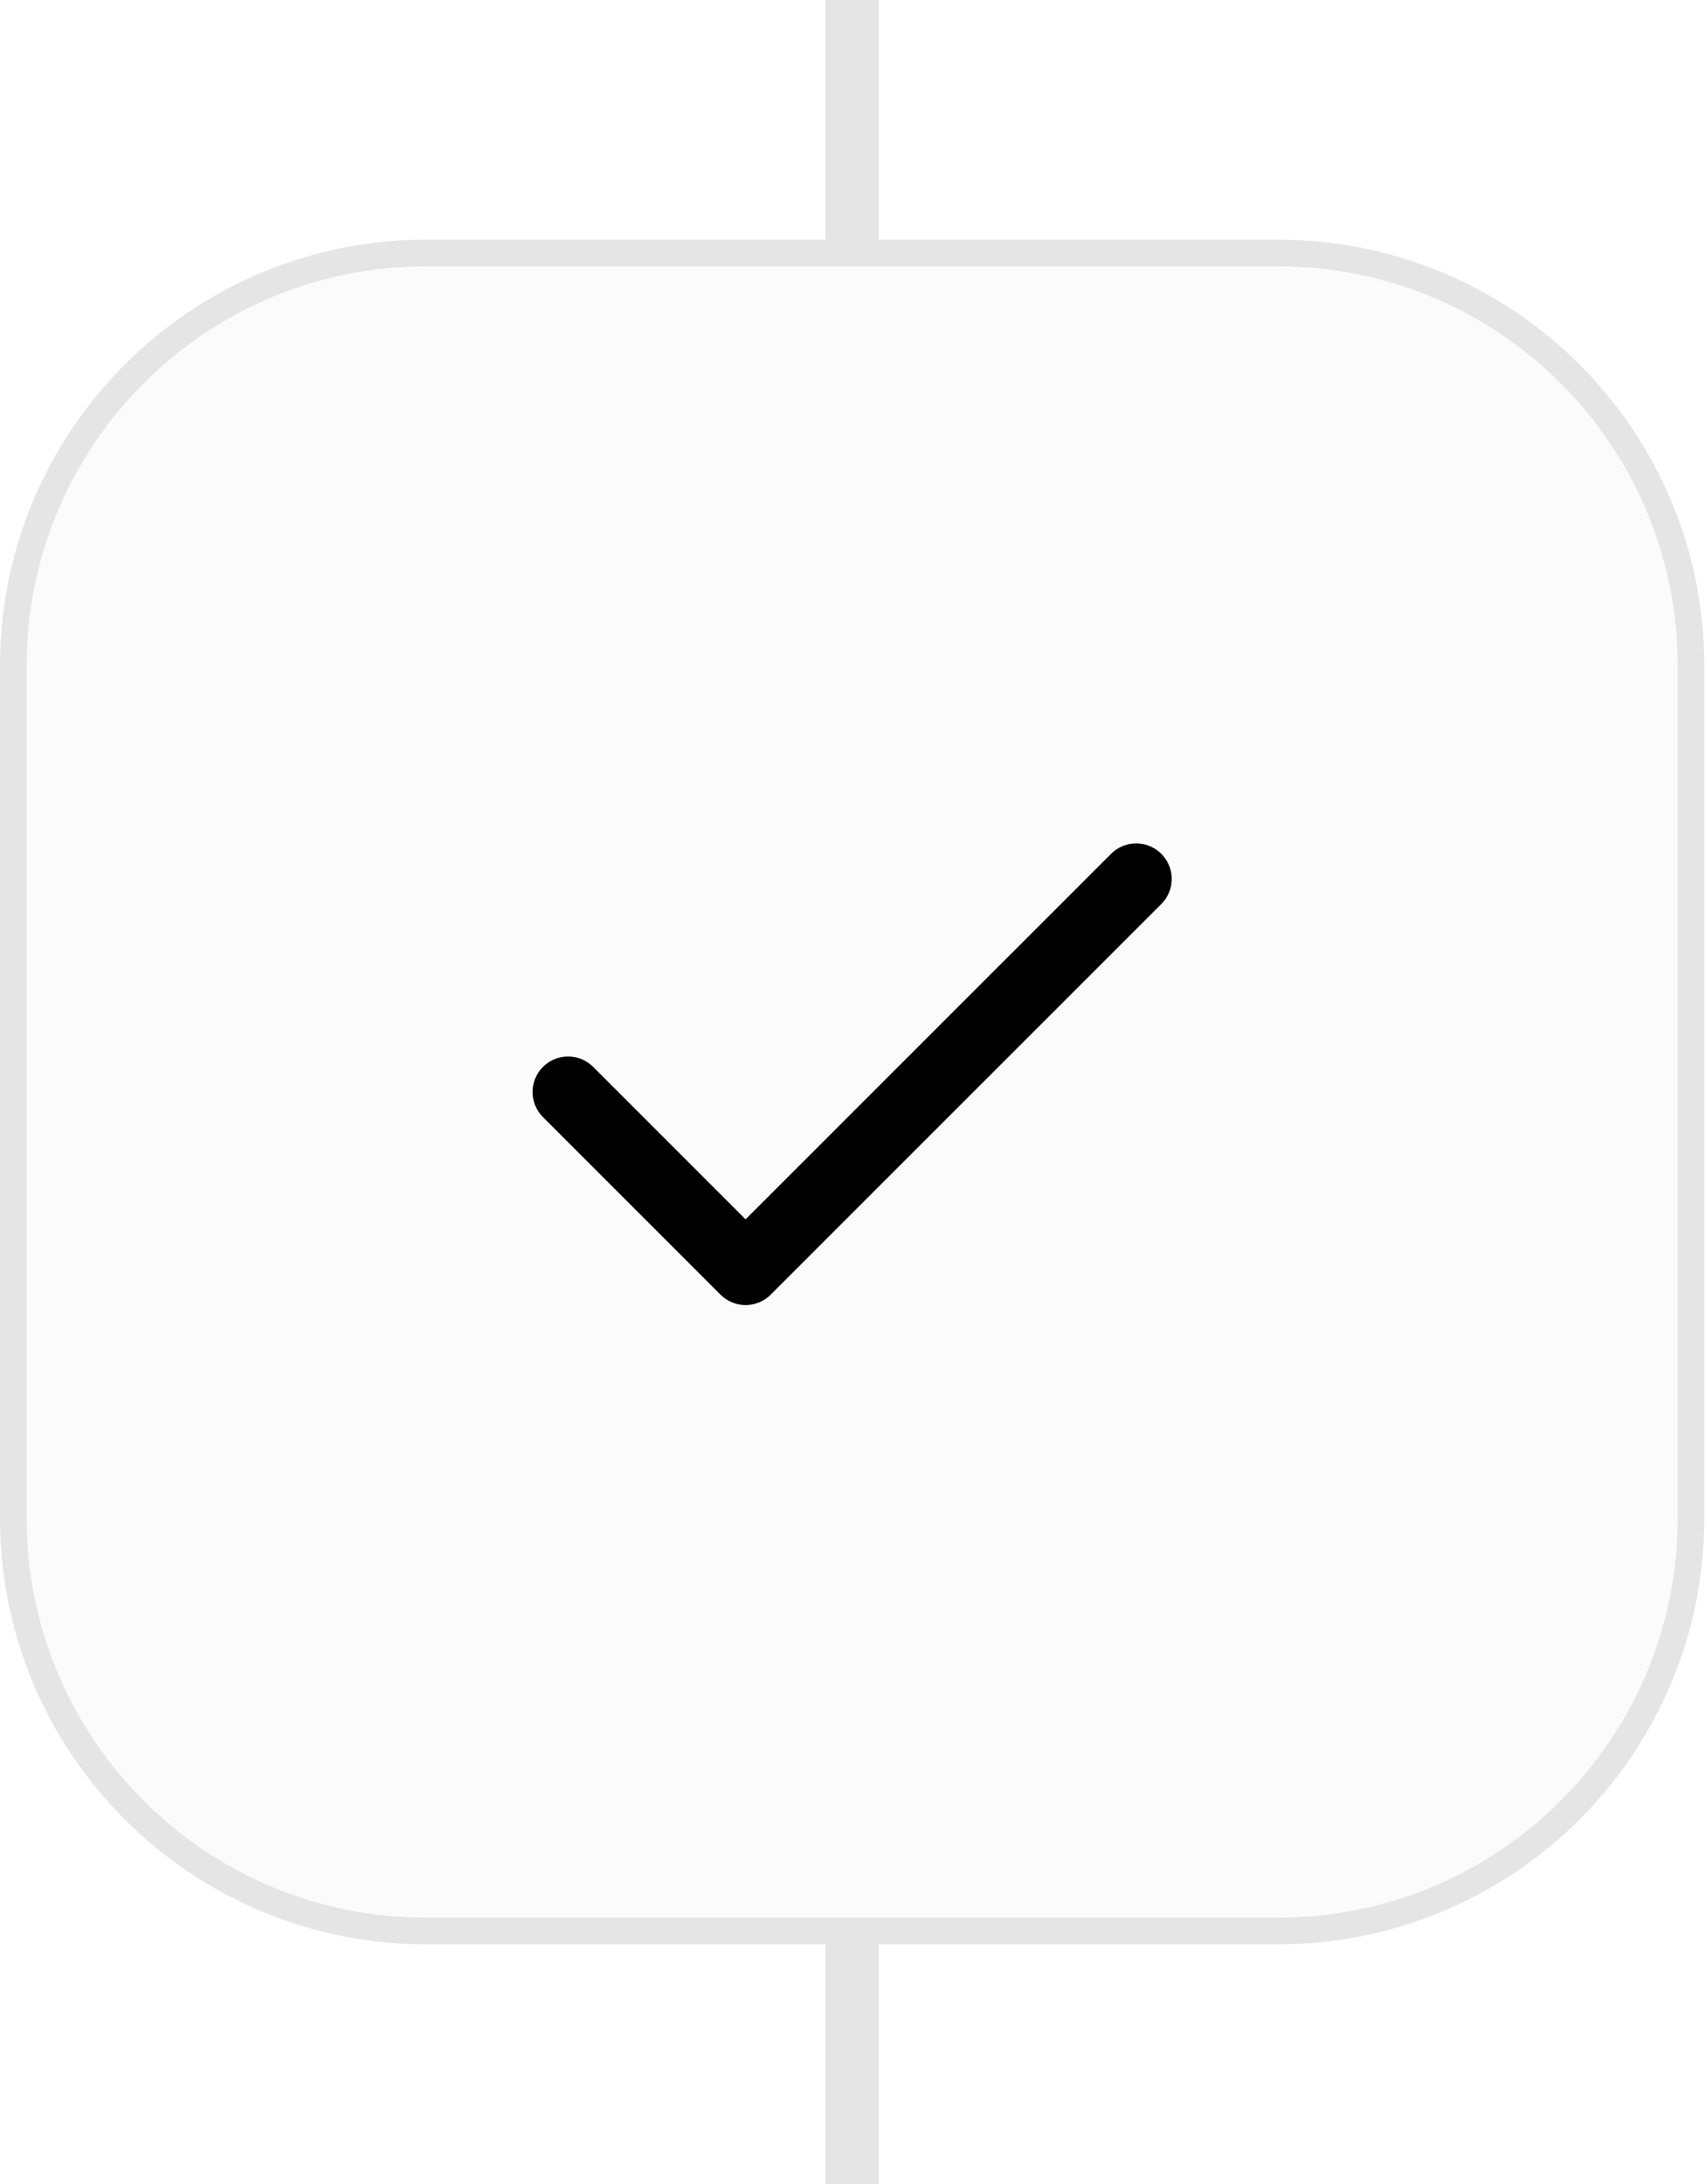
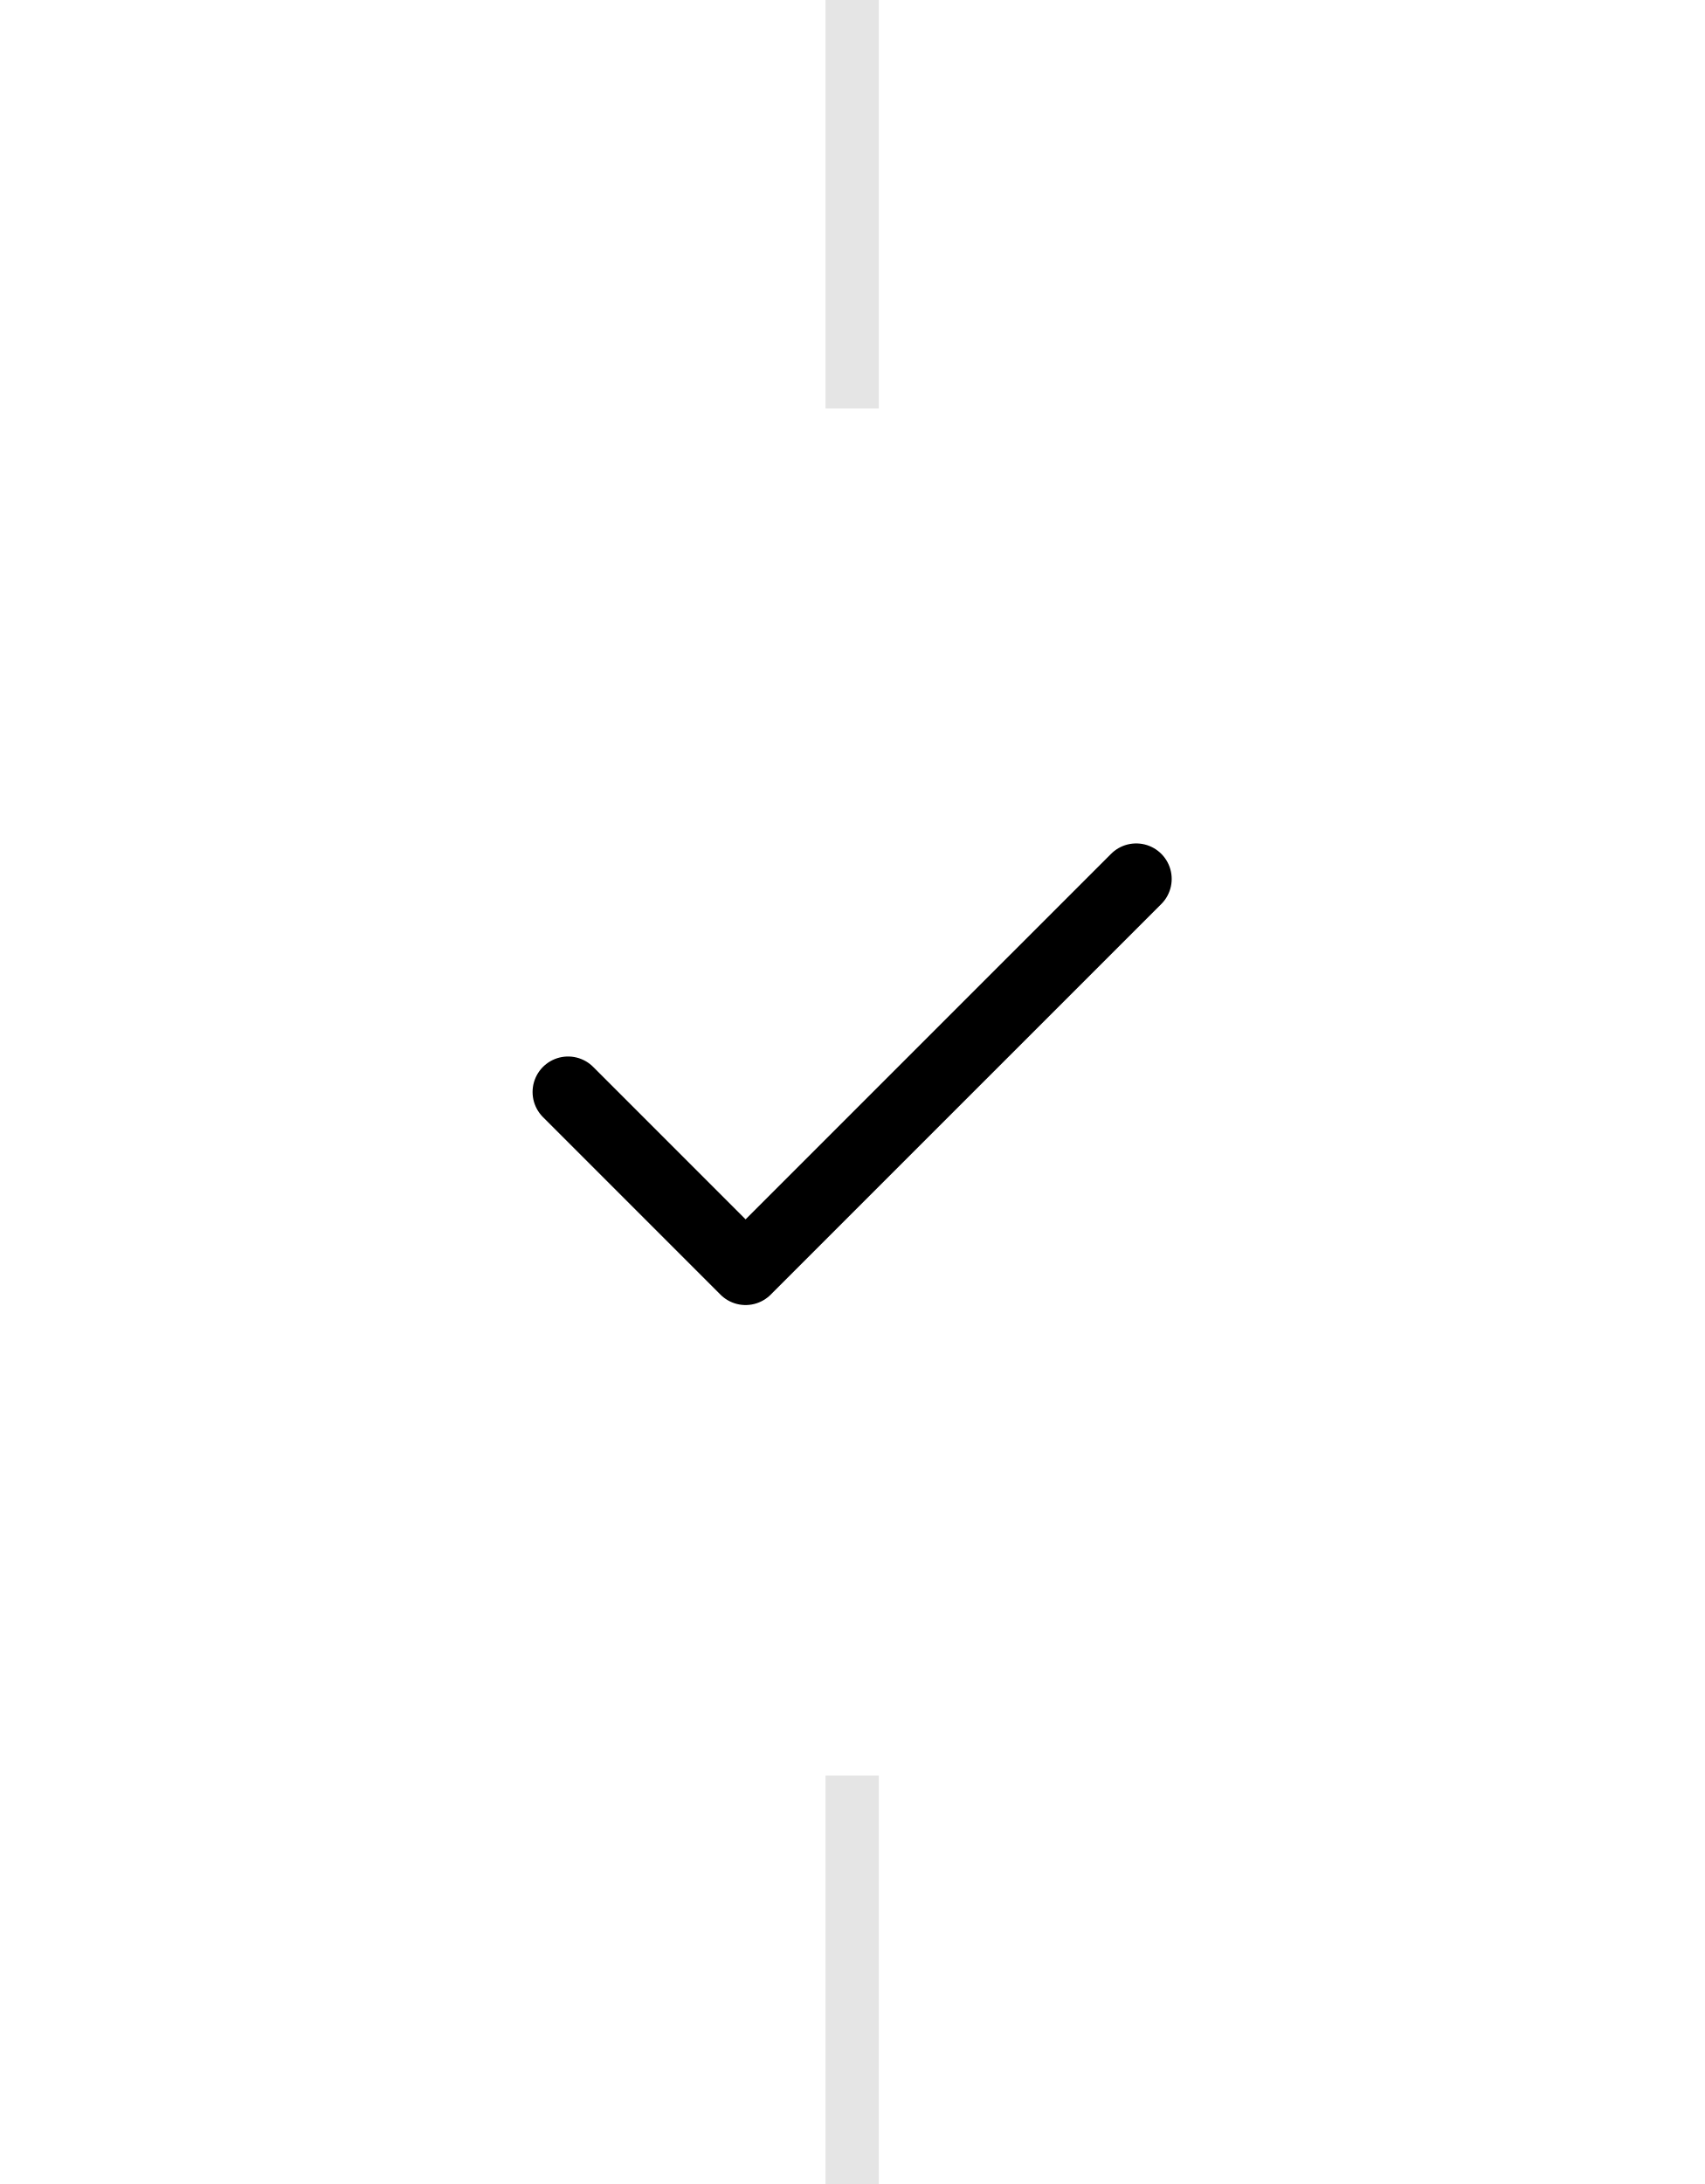
<svg xmlns="http://www.w3.org/2000/svg" width="32" height="41" viewBox="0 0 32 41" fill="none">
  <path d="M16 0.5V7.167M16 40.5V33.833" stroke="#E5E5E5" stroke-linecap="square" />
-   <rect x="0.25" y="4.75" width="31.5" height="31.5" rx="7.75" fill="#FBFBFB" stroke="#E5E5E5" stroke-width="0.5" />
  <path d="M21.333 16.5L13.999 23.833L10.666 20.5" stroke="black" stroke-width="1.333" stroke-linecap="round" stroke-linejoin="round" />
</svg>
